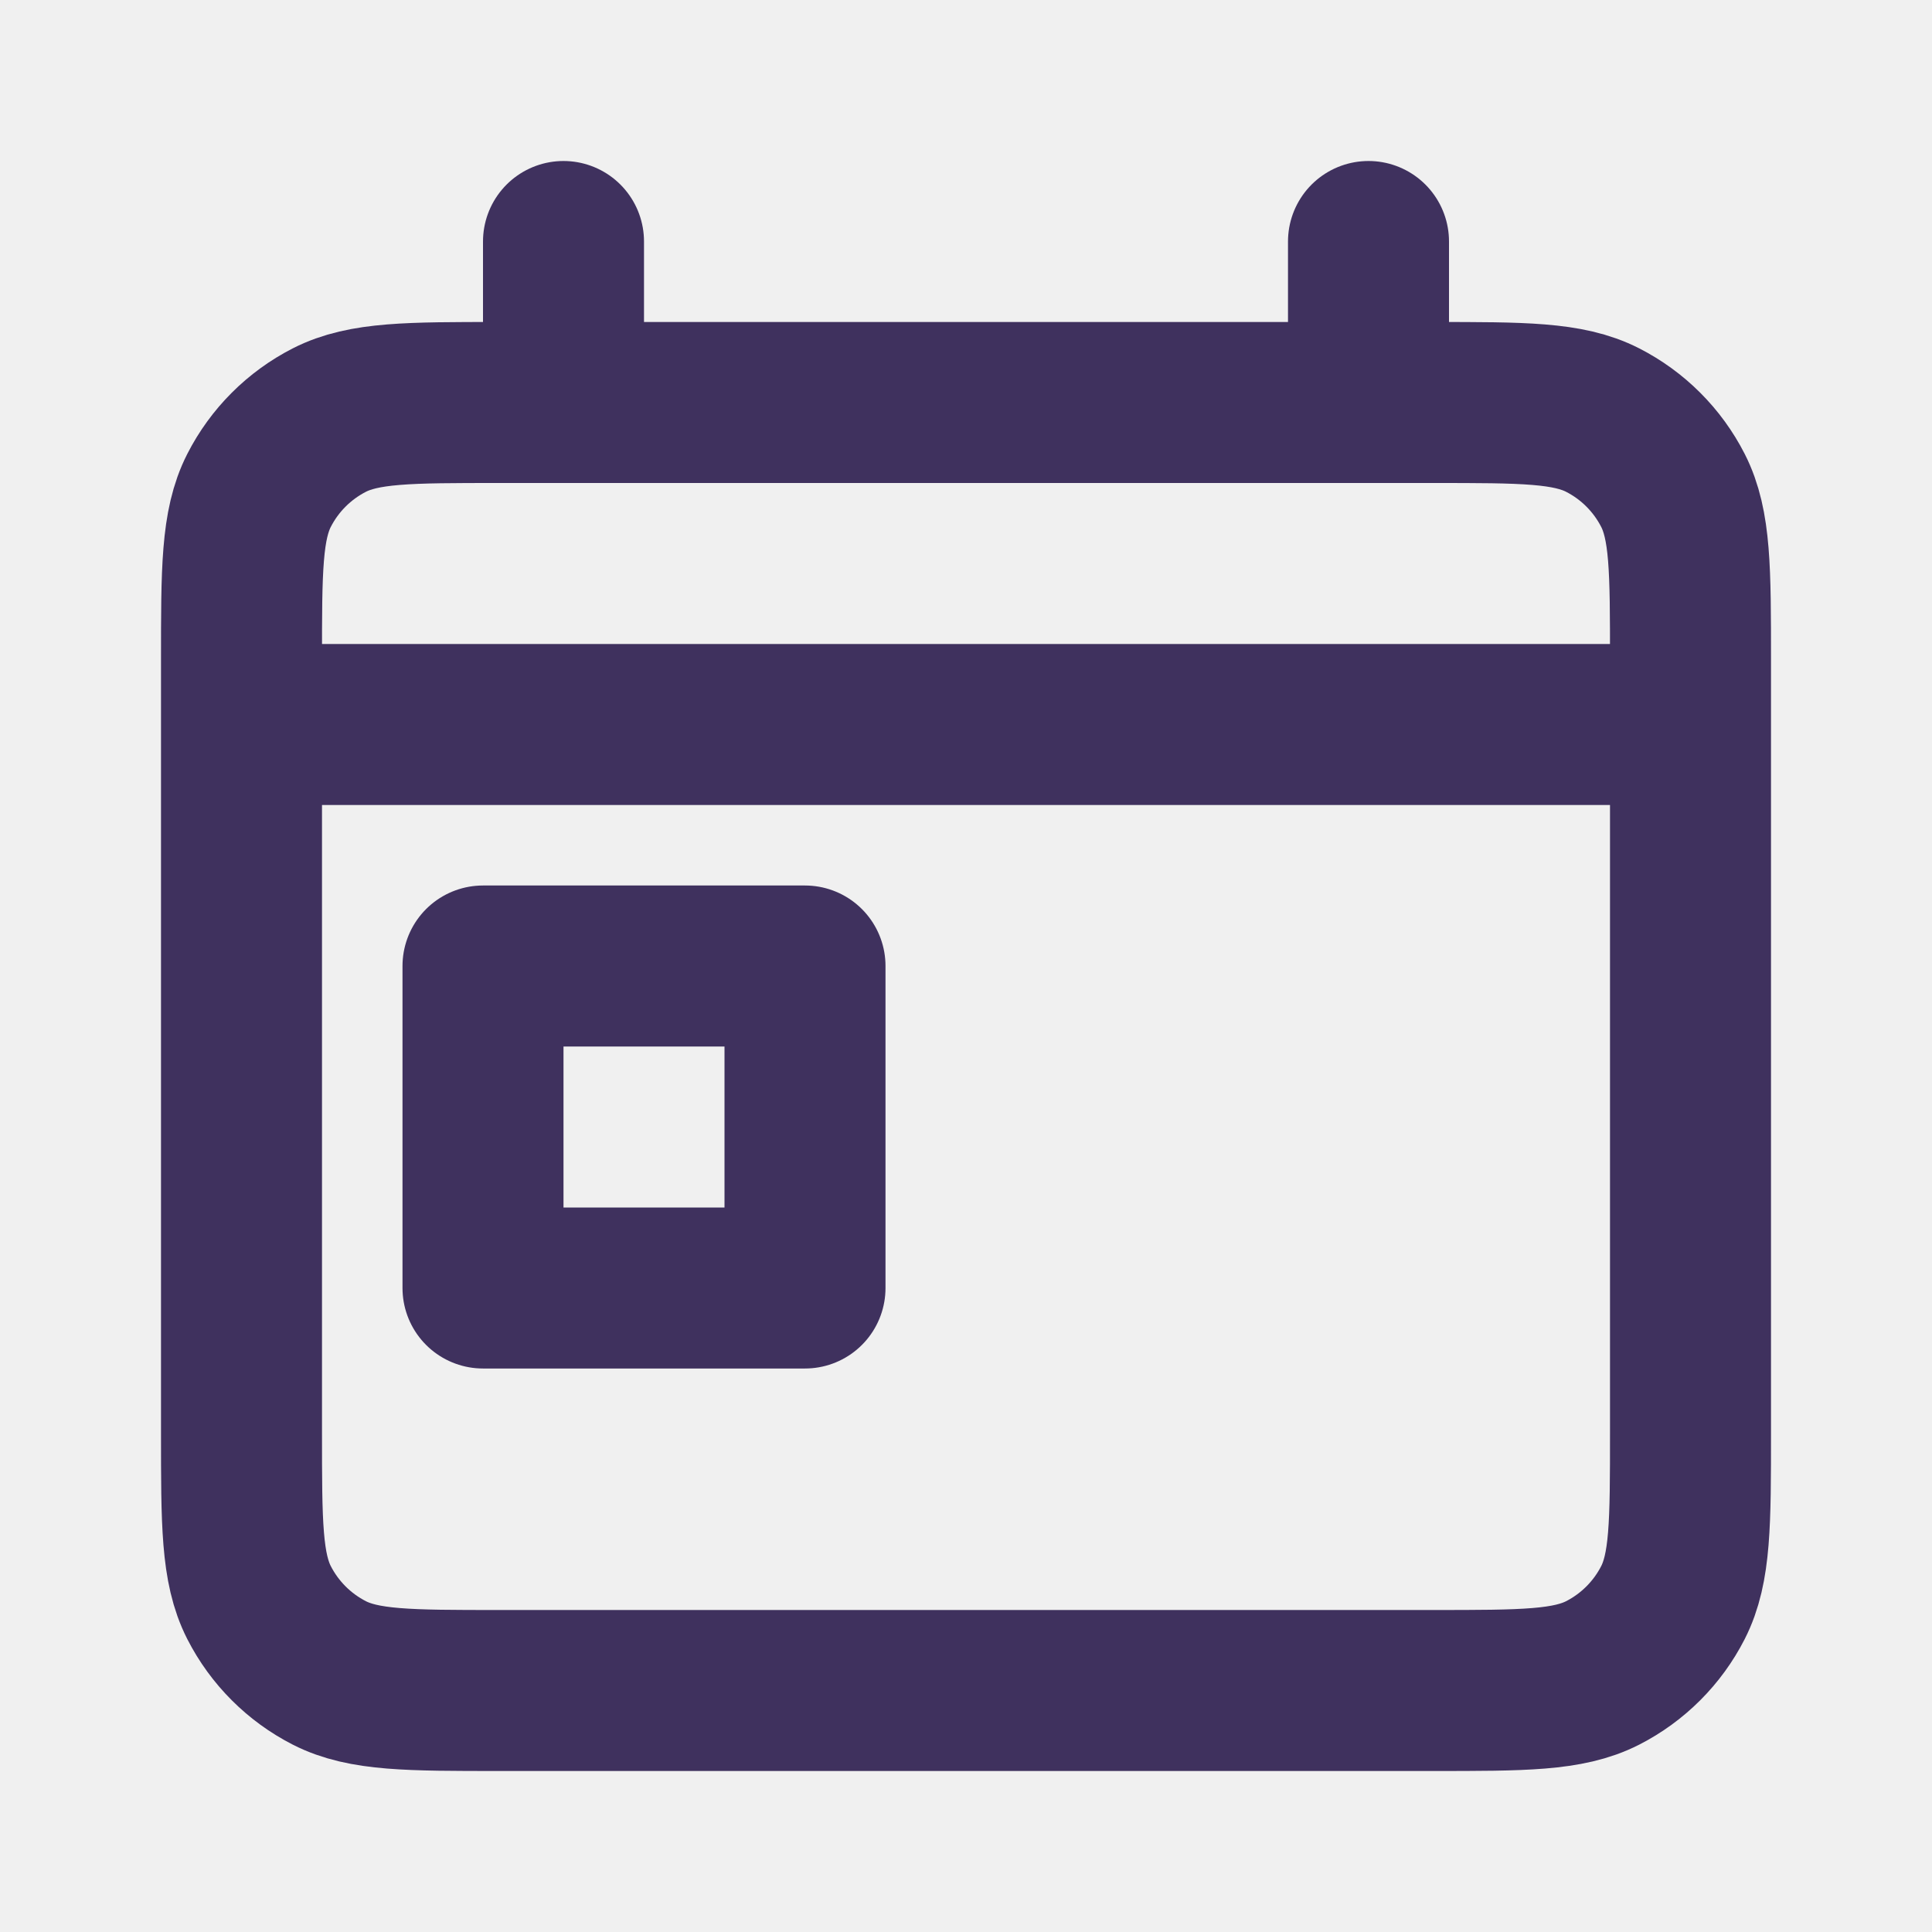
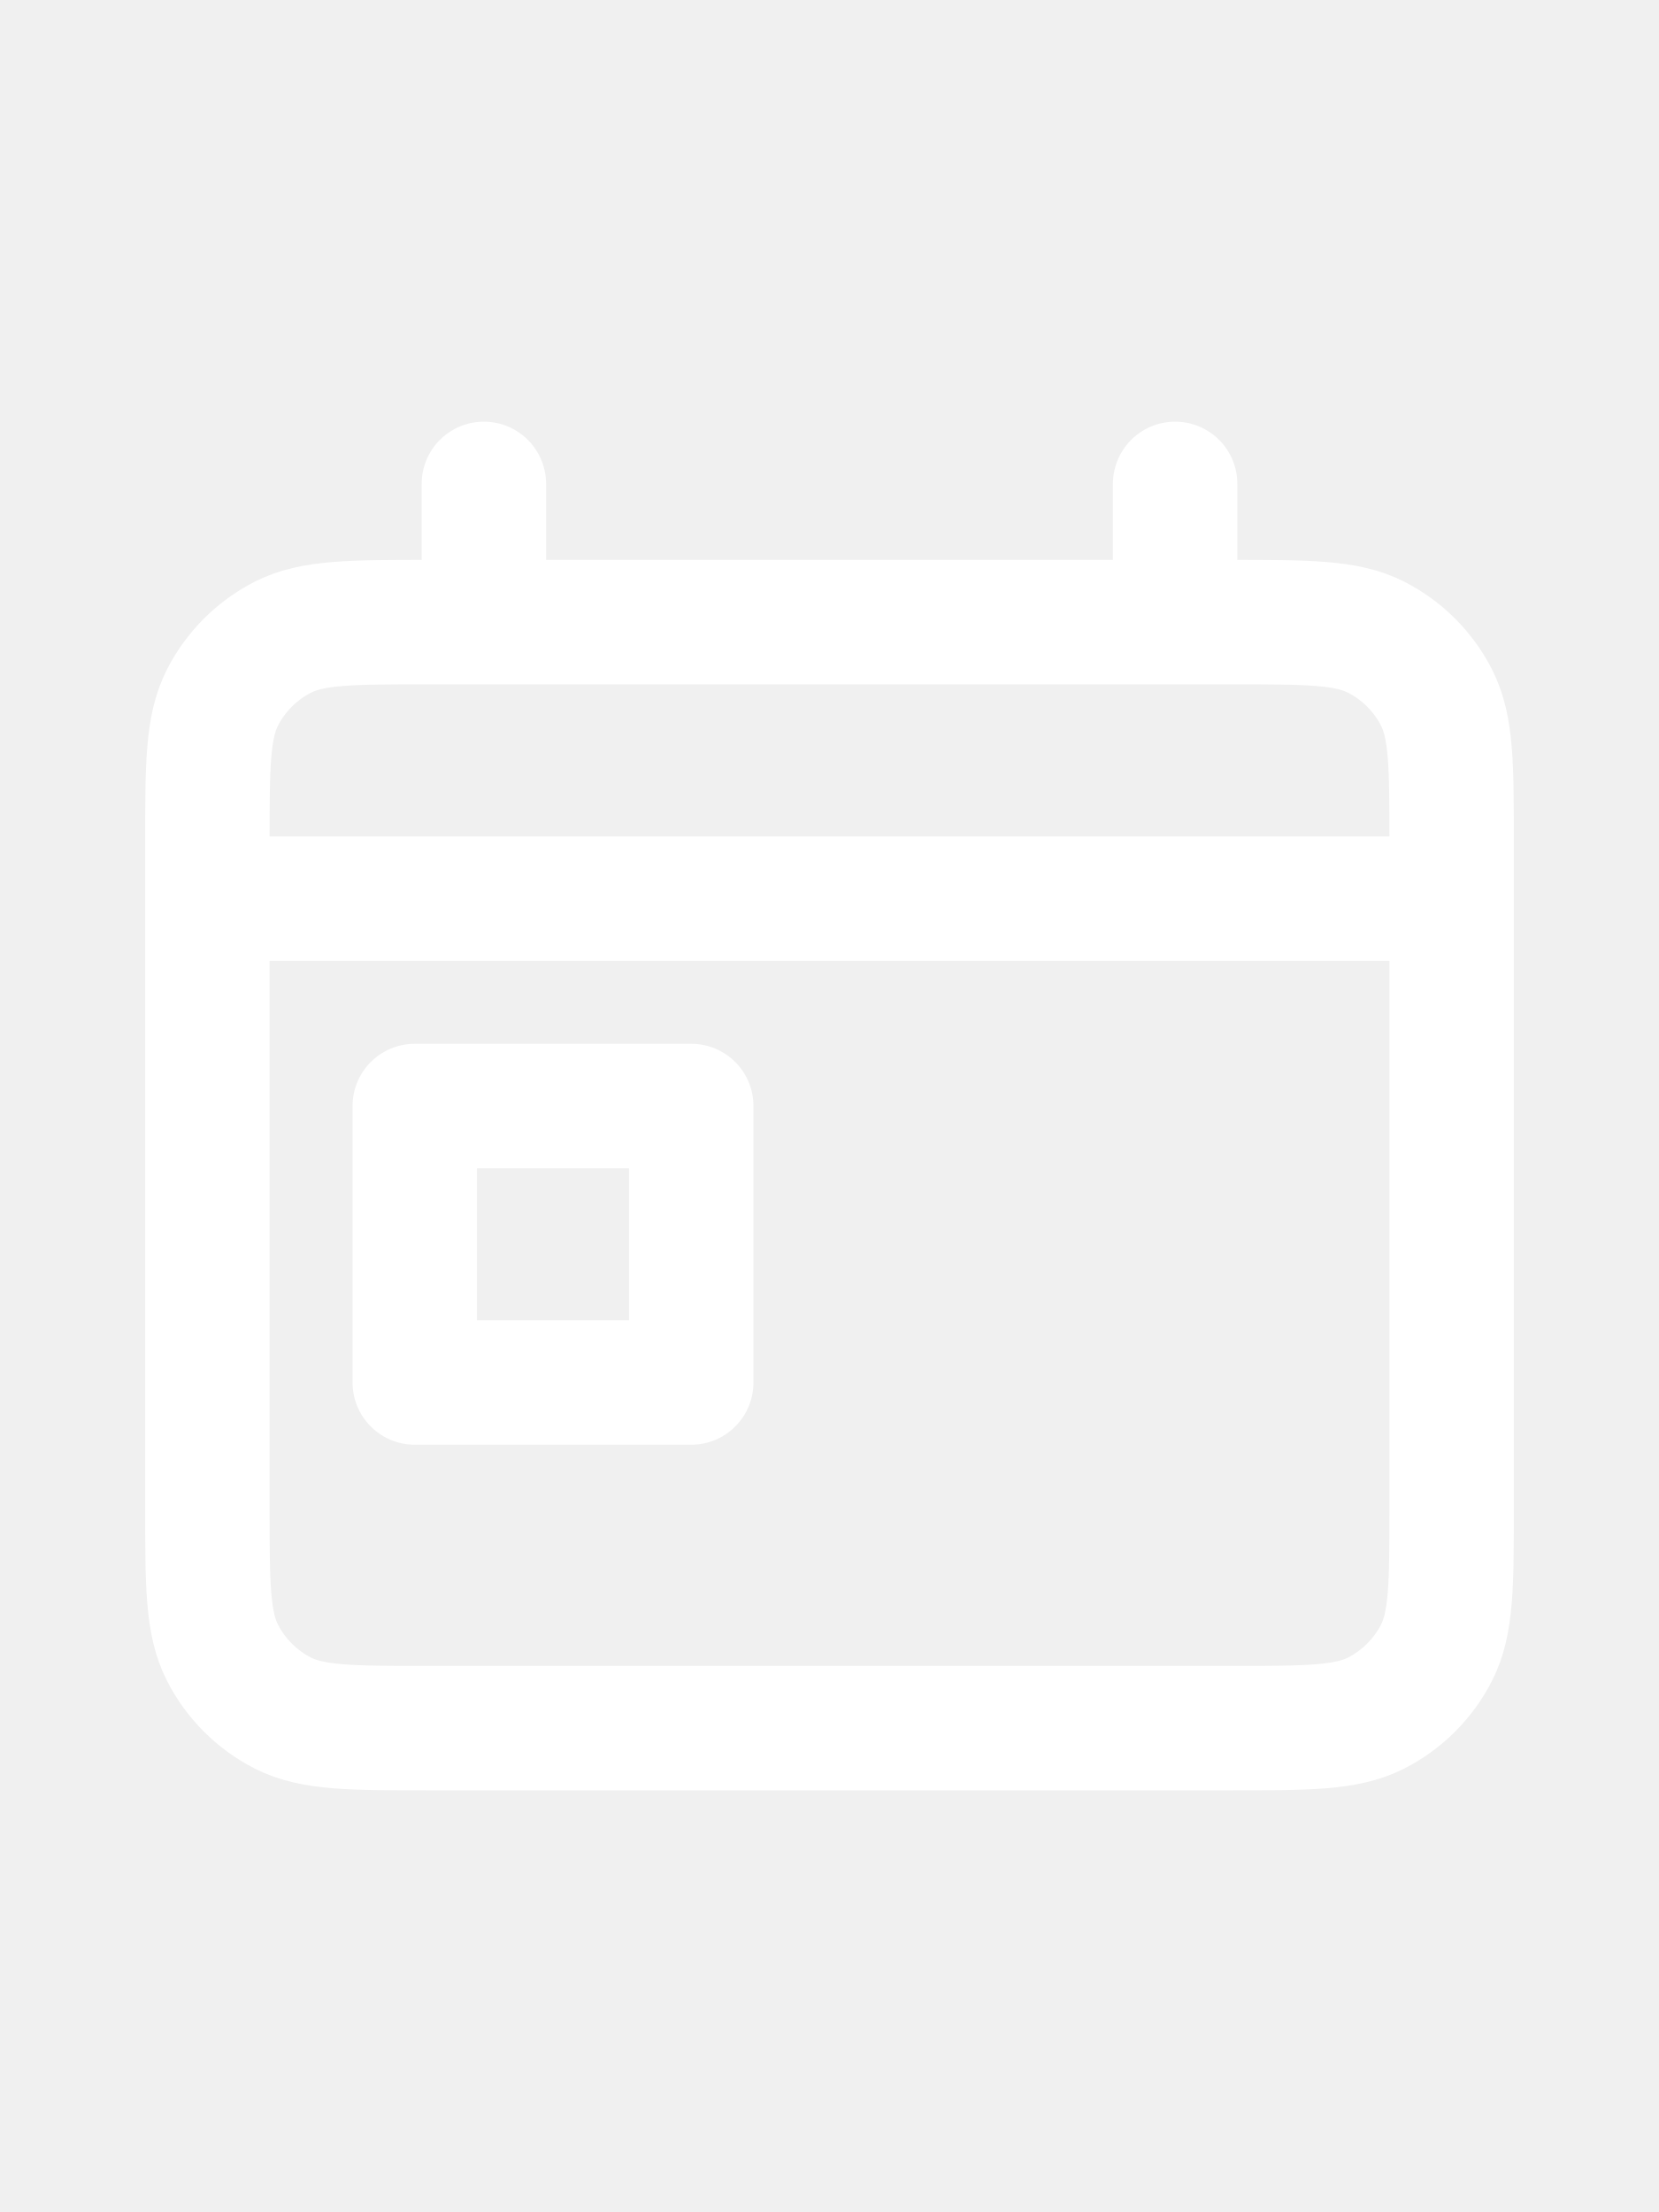
- <svg xmlns="http://www.w3.org/2000/svg" width="800px" height="800px" viewBox="0 0 24 24" fill="none">
+ <svg xmlns="http://www.w3.org/2000/svg" width="600px" height="800px" viewBox="0 0 24 24" fill="none" stroke="#ffffff">
  <g id="SVGRepo_bgCarrier" stroke-width="0" />
  <g id="SVGRepo_tracerCarrier" stroke-linecap="round" stroke-linejoin="round" />
  <g id="SVGRepo_iconCarrier">
-     <path d="M3 9H21M7 3V5M17 3V5M6 12H10V16H6V12ZM6.2 21H17.8C18.92 21 19.48 21 19.908 20.782C20.284 20.59 20.59 20.284 20.782 19.908C21 19.48 21 18.92 21 17.8V8.2C21 7.08 21 6.52 20.782 6.092C20.59 5.716 20.284 5.41 19.908 5.218C19.48 5 18.92 5 17.8 5H6.2C5.08 5 4.52 5 4.092 5.218C3.716 5.41 3.41 5.716 3.218 6.092C3 6.52 3 7.08 3 8.2V17.8C3 18.92 3 19.48 3.218 19.908C3.41 20.284 3.716 20.59 4.092 20.782C4.52 21 5.08 21 6.2 21Z" stroke="#3f315e" stroke-width="2" stroke-linecap="round" stroke-linejoin="round" />
+     <path d="M3 9H21M7 3V5M17 3V5M6 12H10V16H6V12ZM6.2 21H17.8C18.92 21 19.48 21 19.908 20.782C20.284 20.59 20.59 20.284 20.782 19.908C21 19.48 21 18.92 21 17.8V8.2C21 7.08 21 6.52 20.782 6.092C20.59 5.716 20.284 5.41 19.908 5.218C19.48 5 18.92 5 17.8 5H6.2C5.08 5 4.52 5 4.092 5.218C3.716 5.41 3.41 5.716 3.218 6.092C3 6.52 3 7.08 3 8.2V17.8C3 18.92 3 19.48 3.218 19.908C3.41 20.284 3.716 20.59 4.092 20.782C4.52 21 5.08 21 6.2 21Z" stroke="#ffffff" stroke-width="1.8" stroke-linecap="round" stroke-linejoin="round" />
  </g>
</svg>
